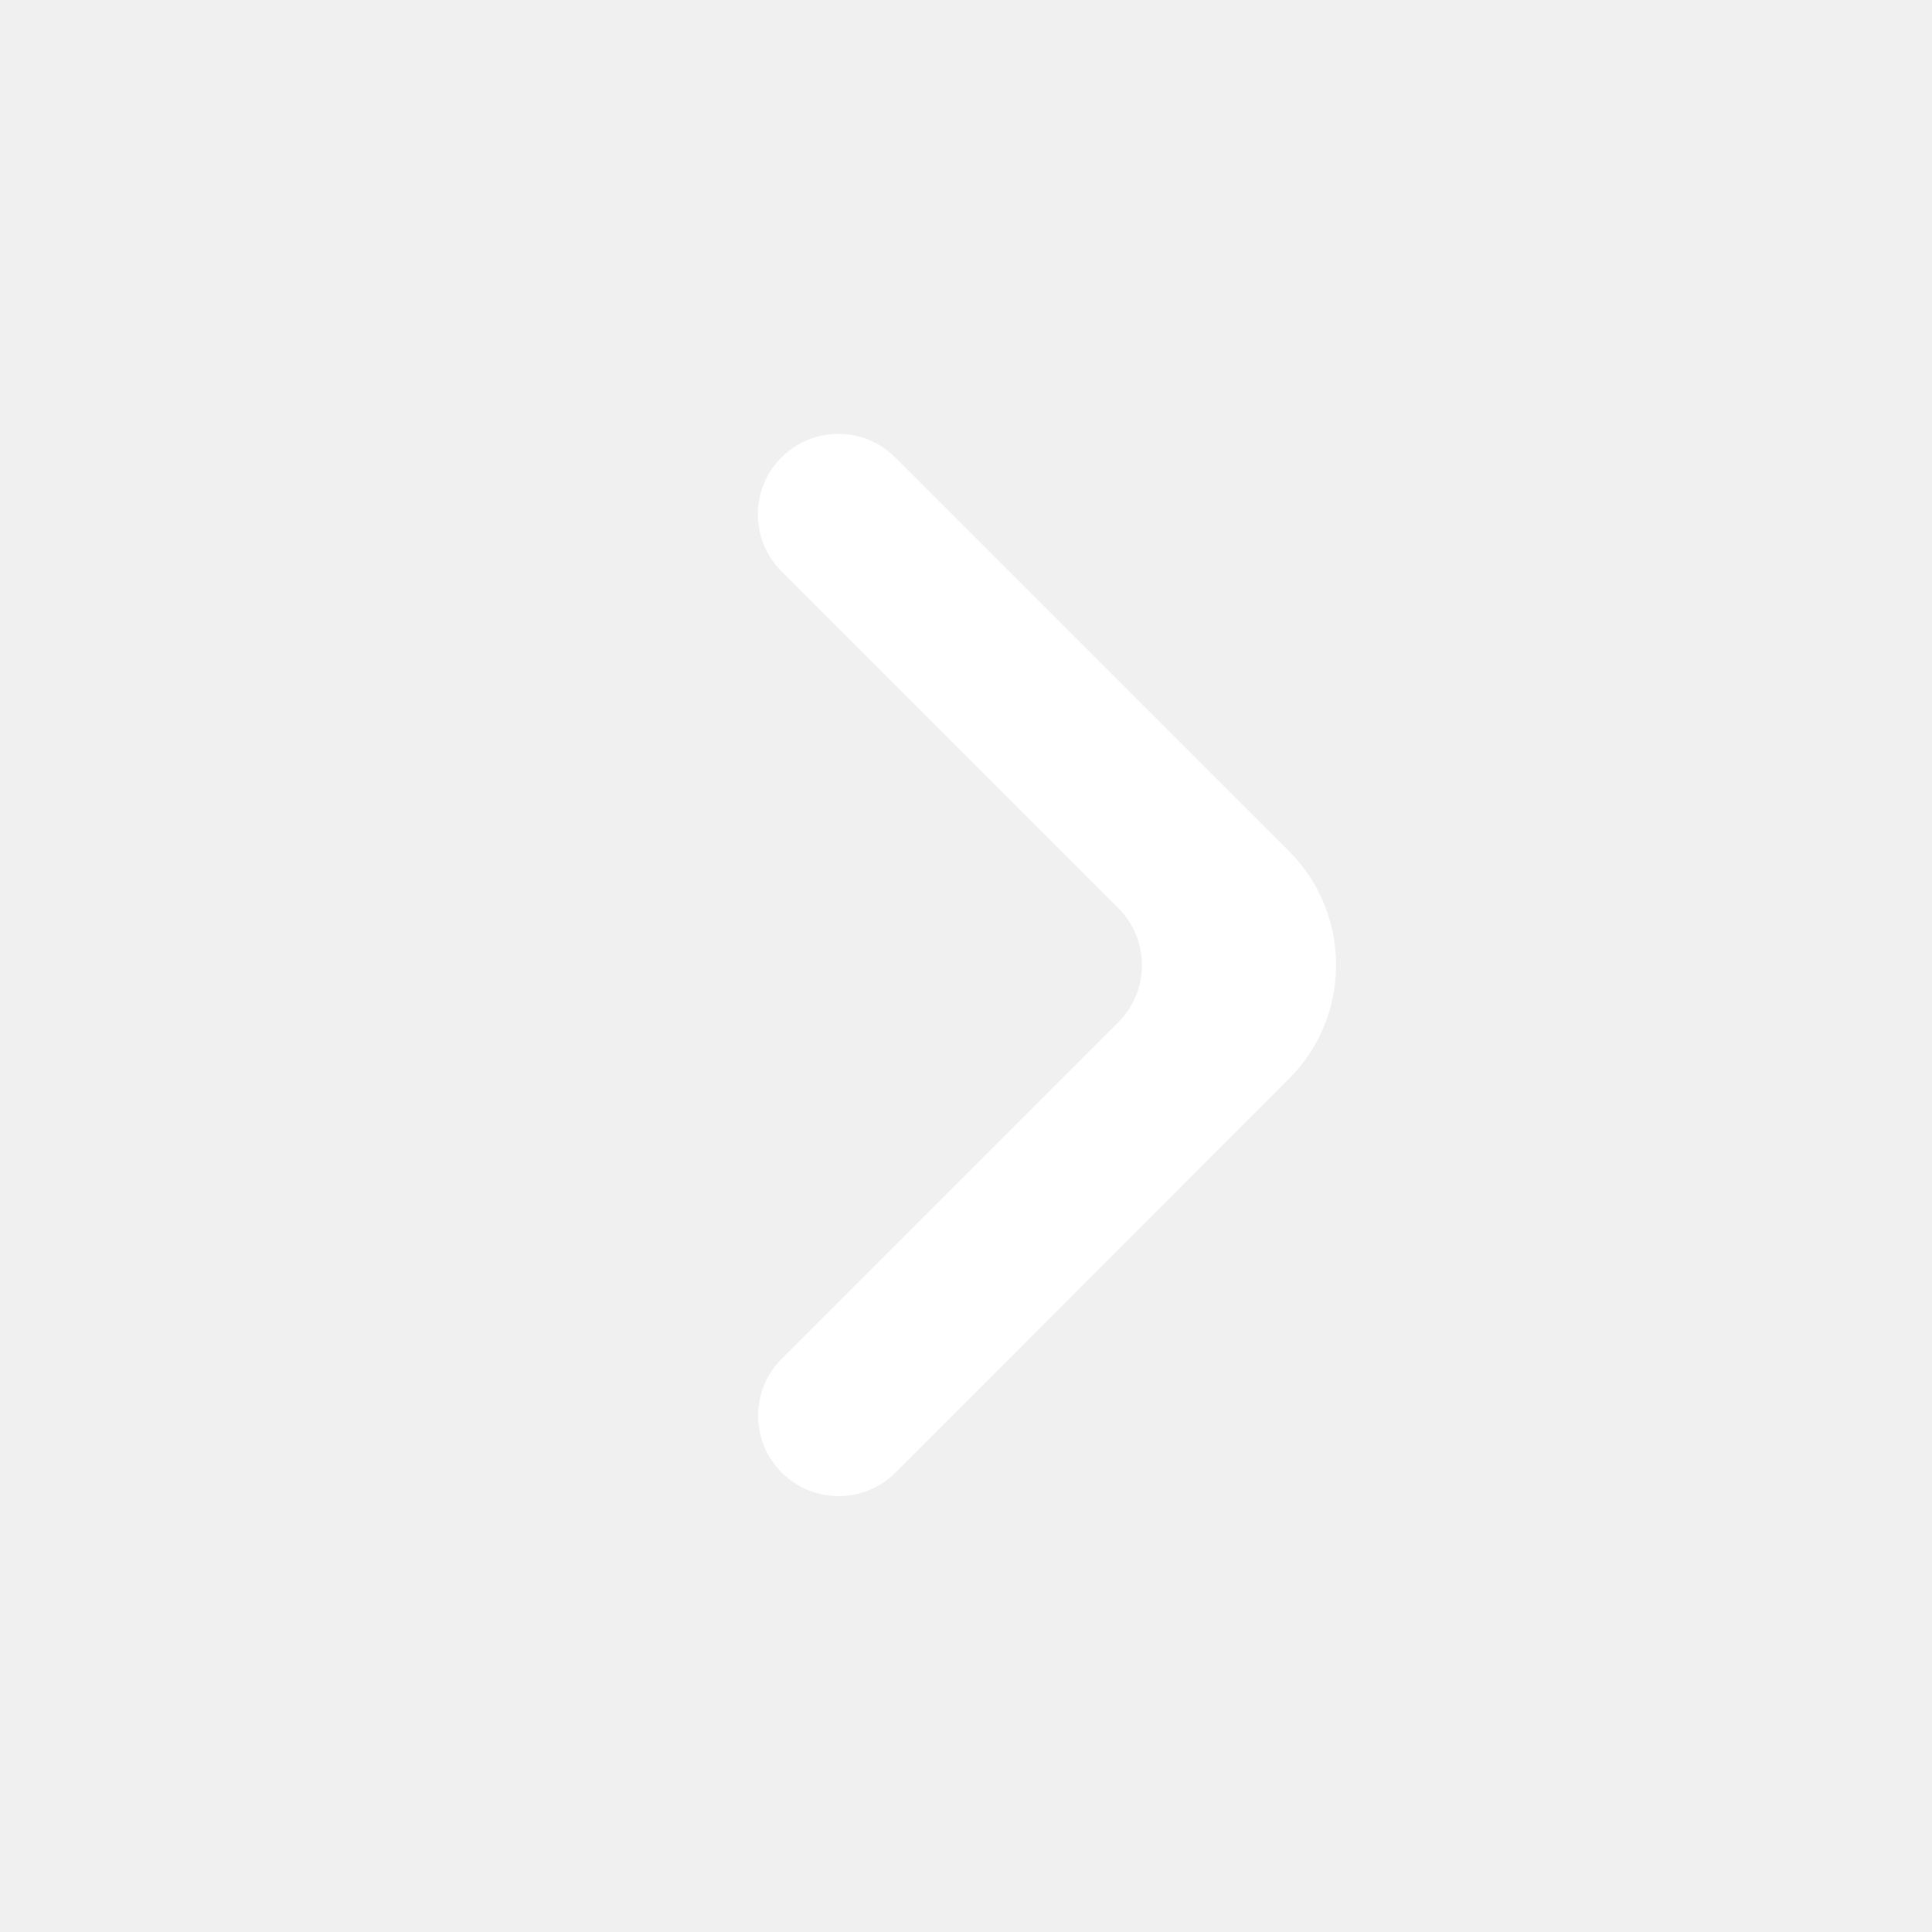
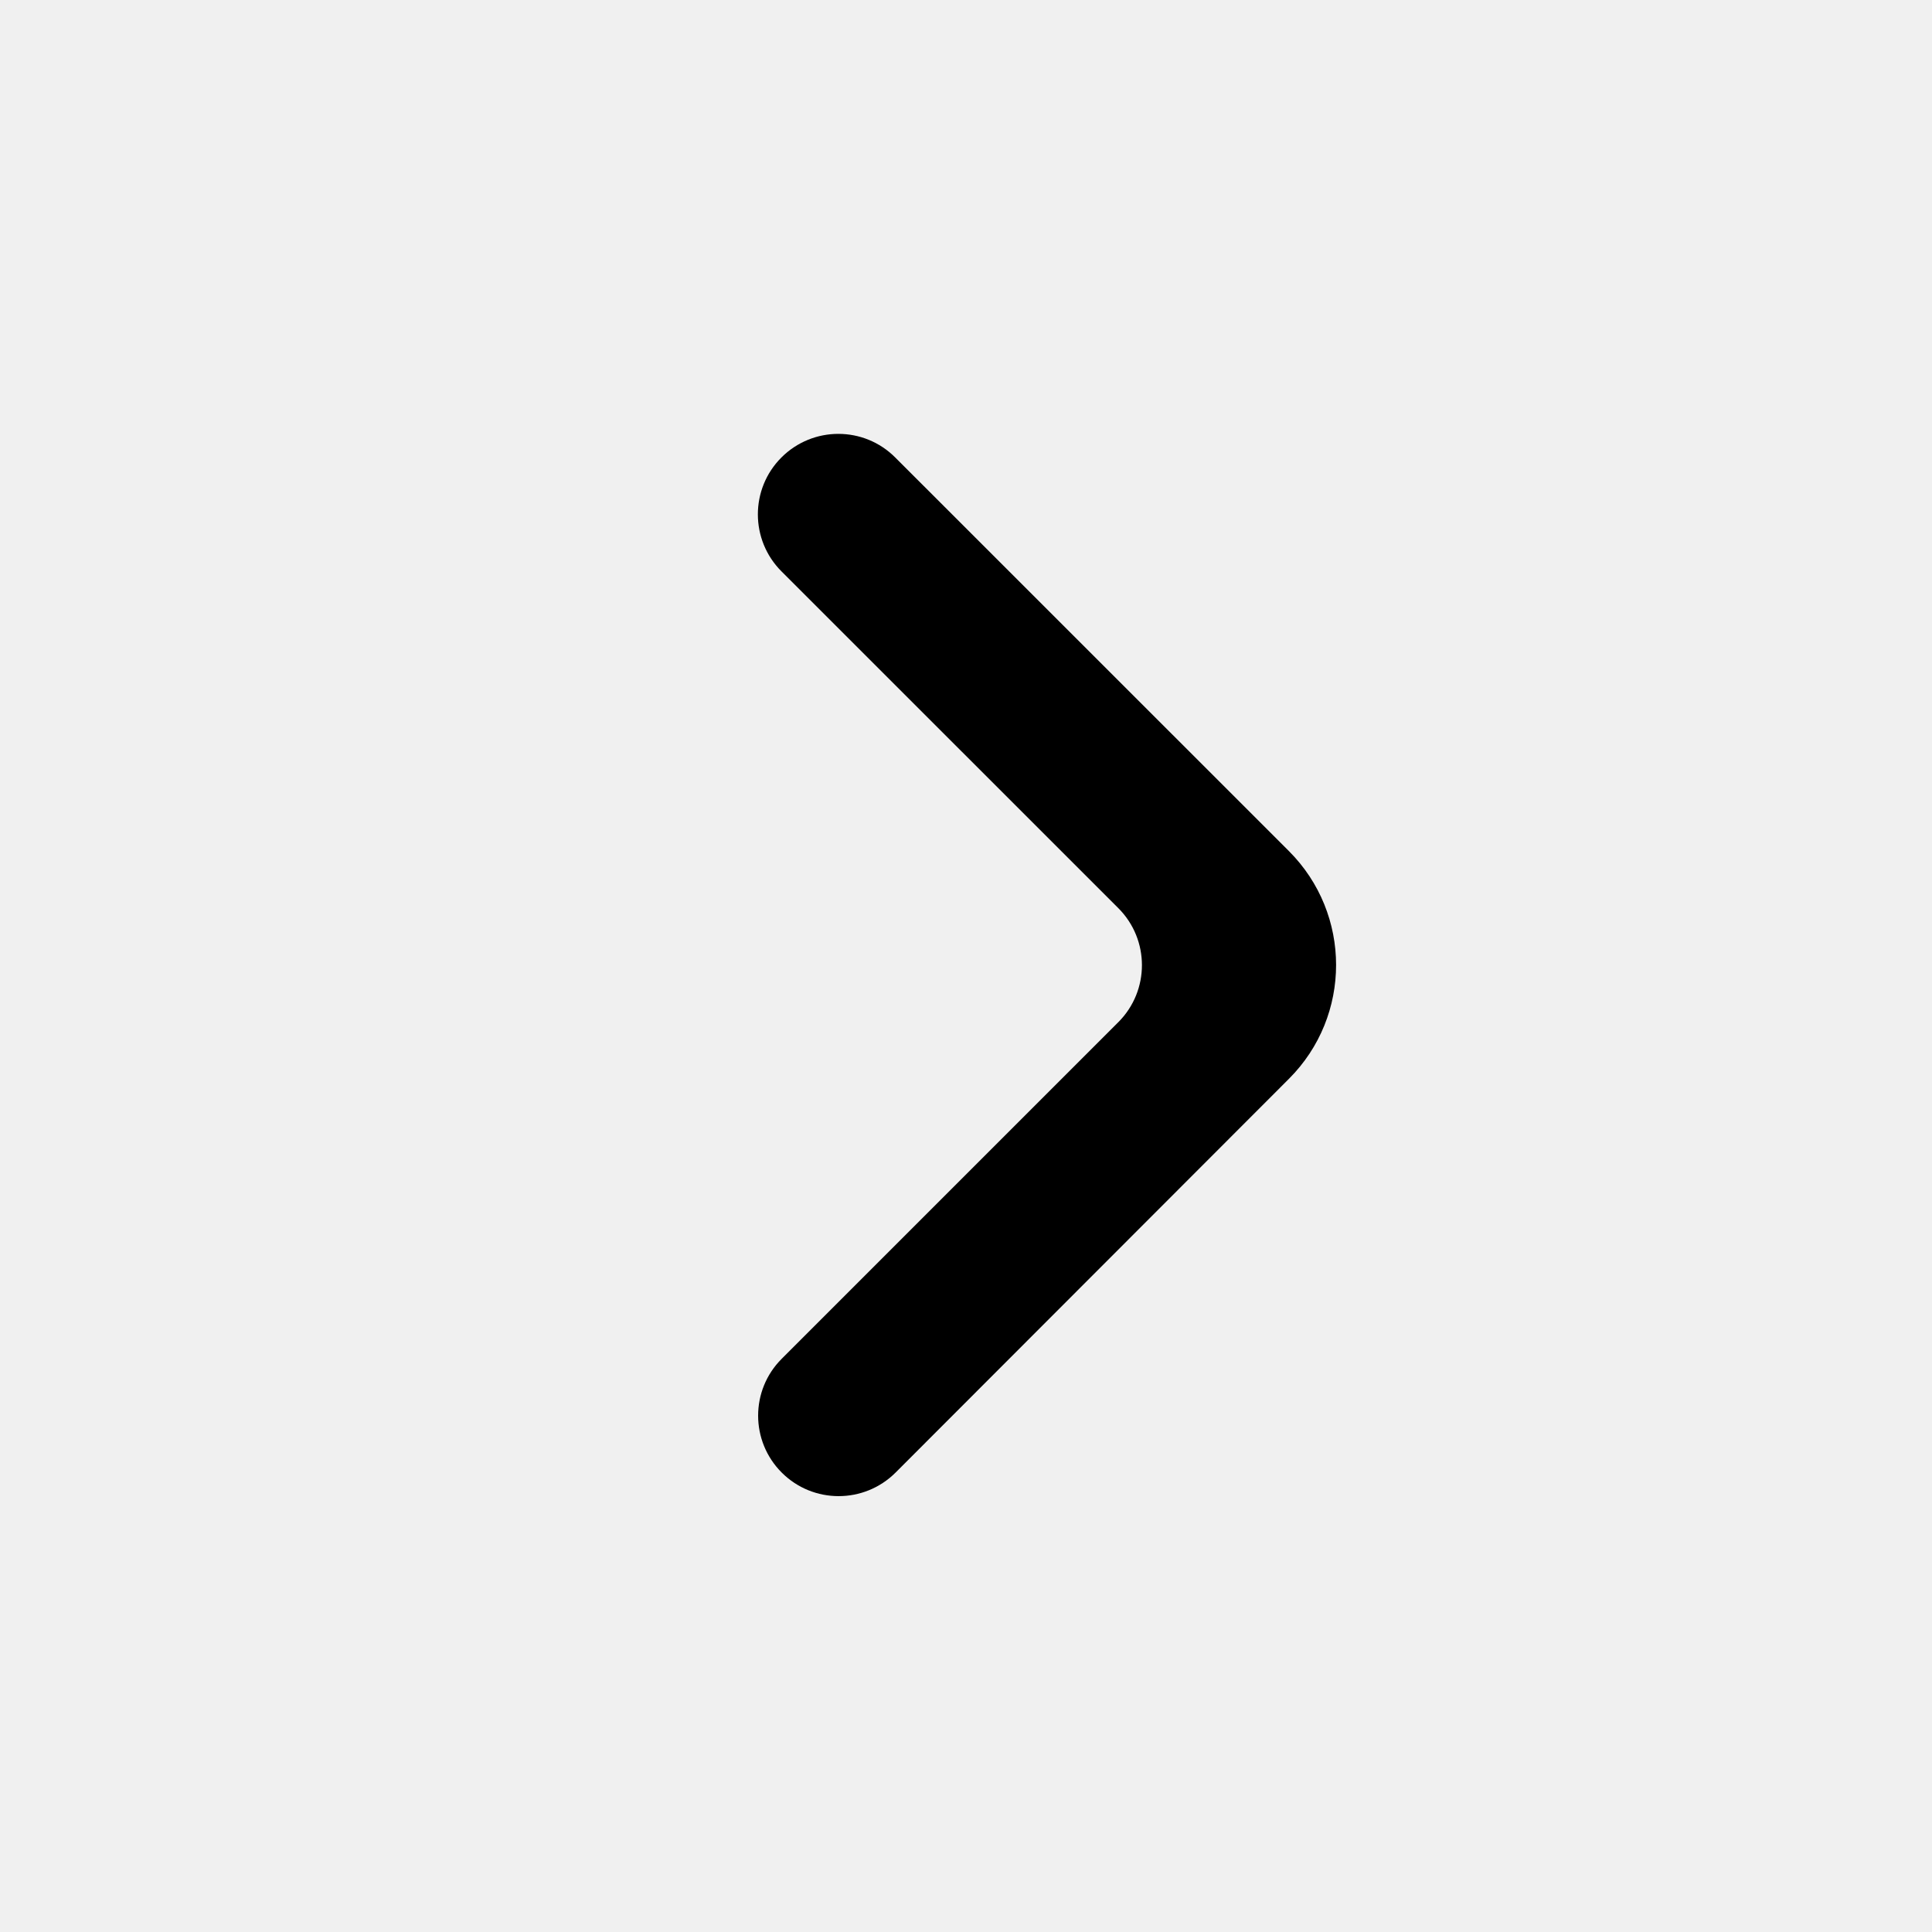
<svg xmlns="http://www.w3.org/2000/svg" width="800px" height="800px" viewBox="0 0 24 24" fill="none">
-   <path d="M9.711 18.293C10.101 18.683 10.734 18.683 11.125 18.293L16.012 13.401C16.793 12.62 16.792 11.354 16.012 10.573L11.121 5.683C10.731 5.292 10.098 5.292 9.707 5.683C9.317 6.073 9.317 6.706 9.707 7.097L13.893 11.282C14.283 11.673 14.283 12.306 13.893 12.697L9.711 16.879C9.32 17.269 9.32 17.902 9.711 18.293Z" fill="#fff" />
+   <path d="M9.711 18.293C10.101 18.683 10.734 18.683 11.125 18.293L16.012 13.401C16.793 12.62 16.792 11.354 16.012 10.573L11.121 5.683C10.731 5.292 10.098 5.292 9.707 5.683C9.317 6.073 9.317 6.706 9.707 7.097L13.893 11.282C14.283 11.673 14.283 12.306 13.893 12.697L9.711 16.879C9.32 17.269 9.32 17.902 9.711 18.293Z" fill="#000" />
</svg>
